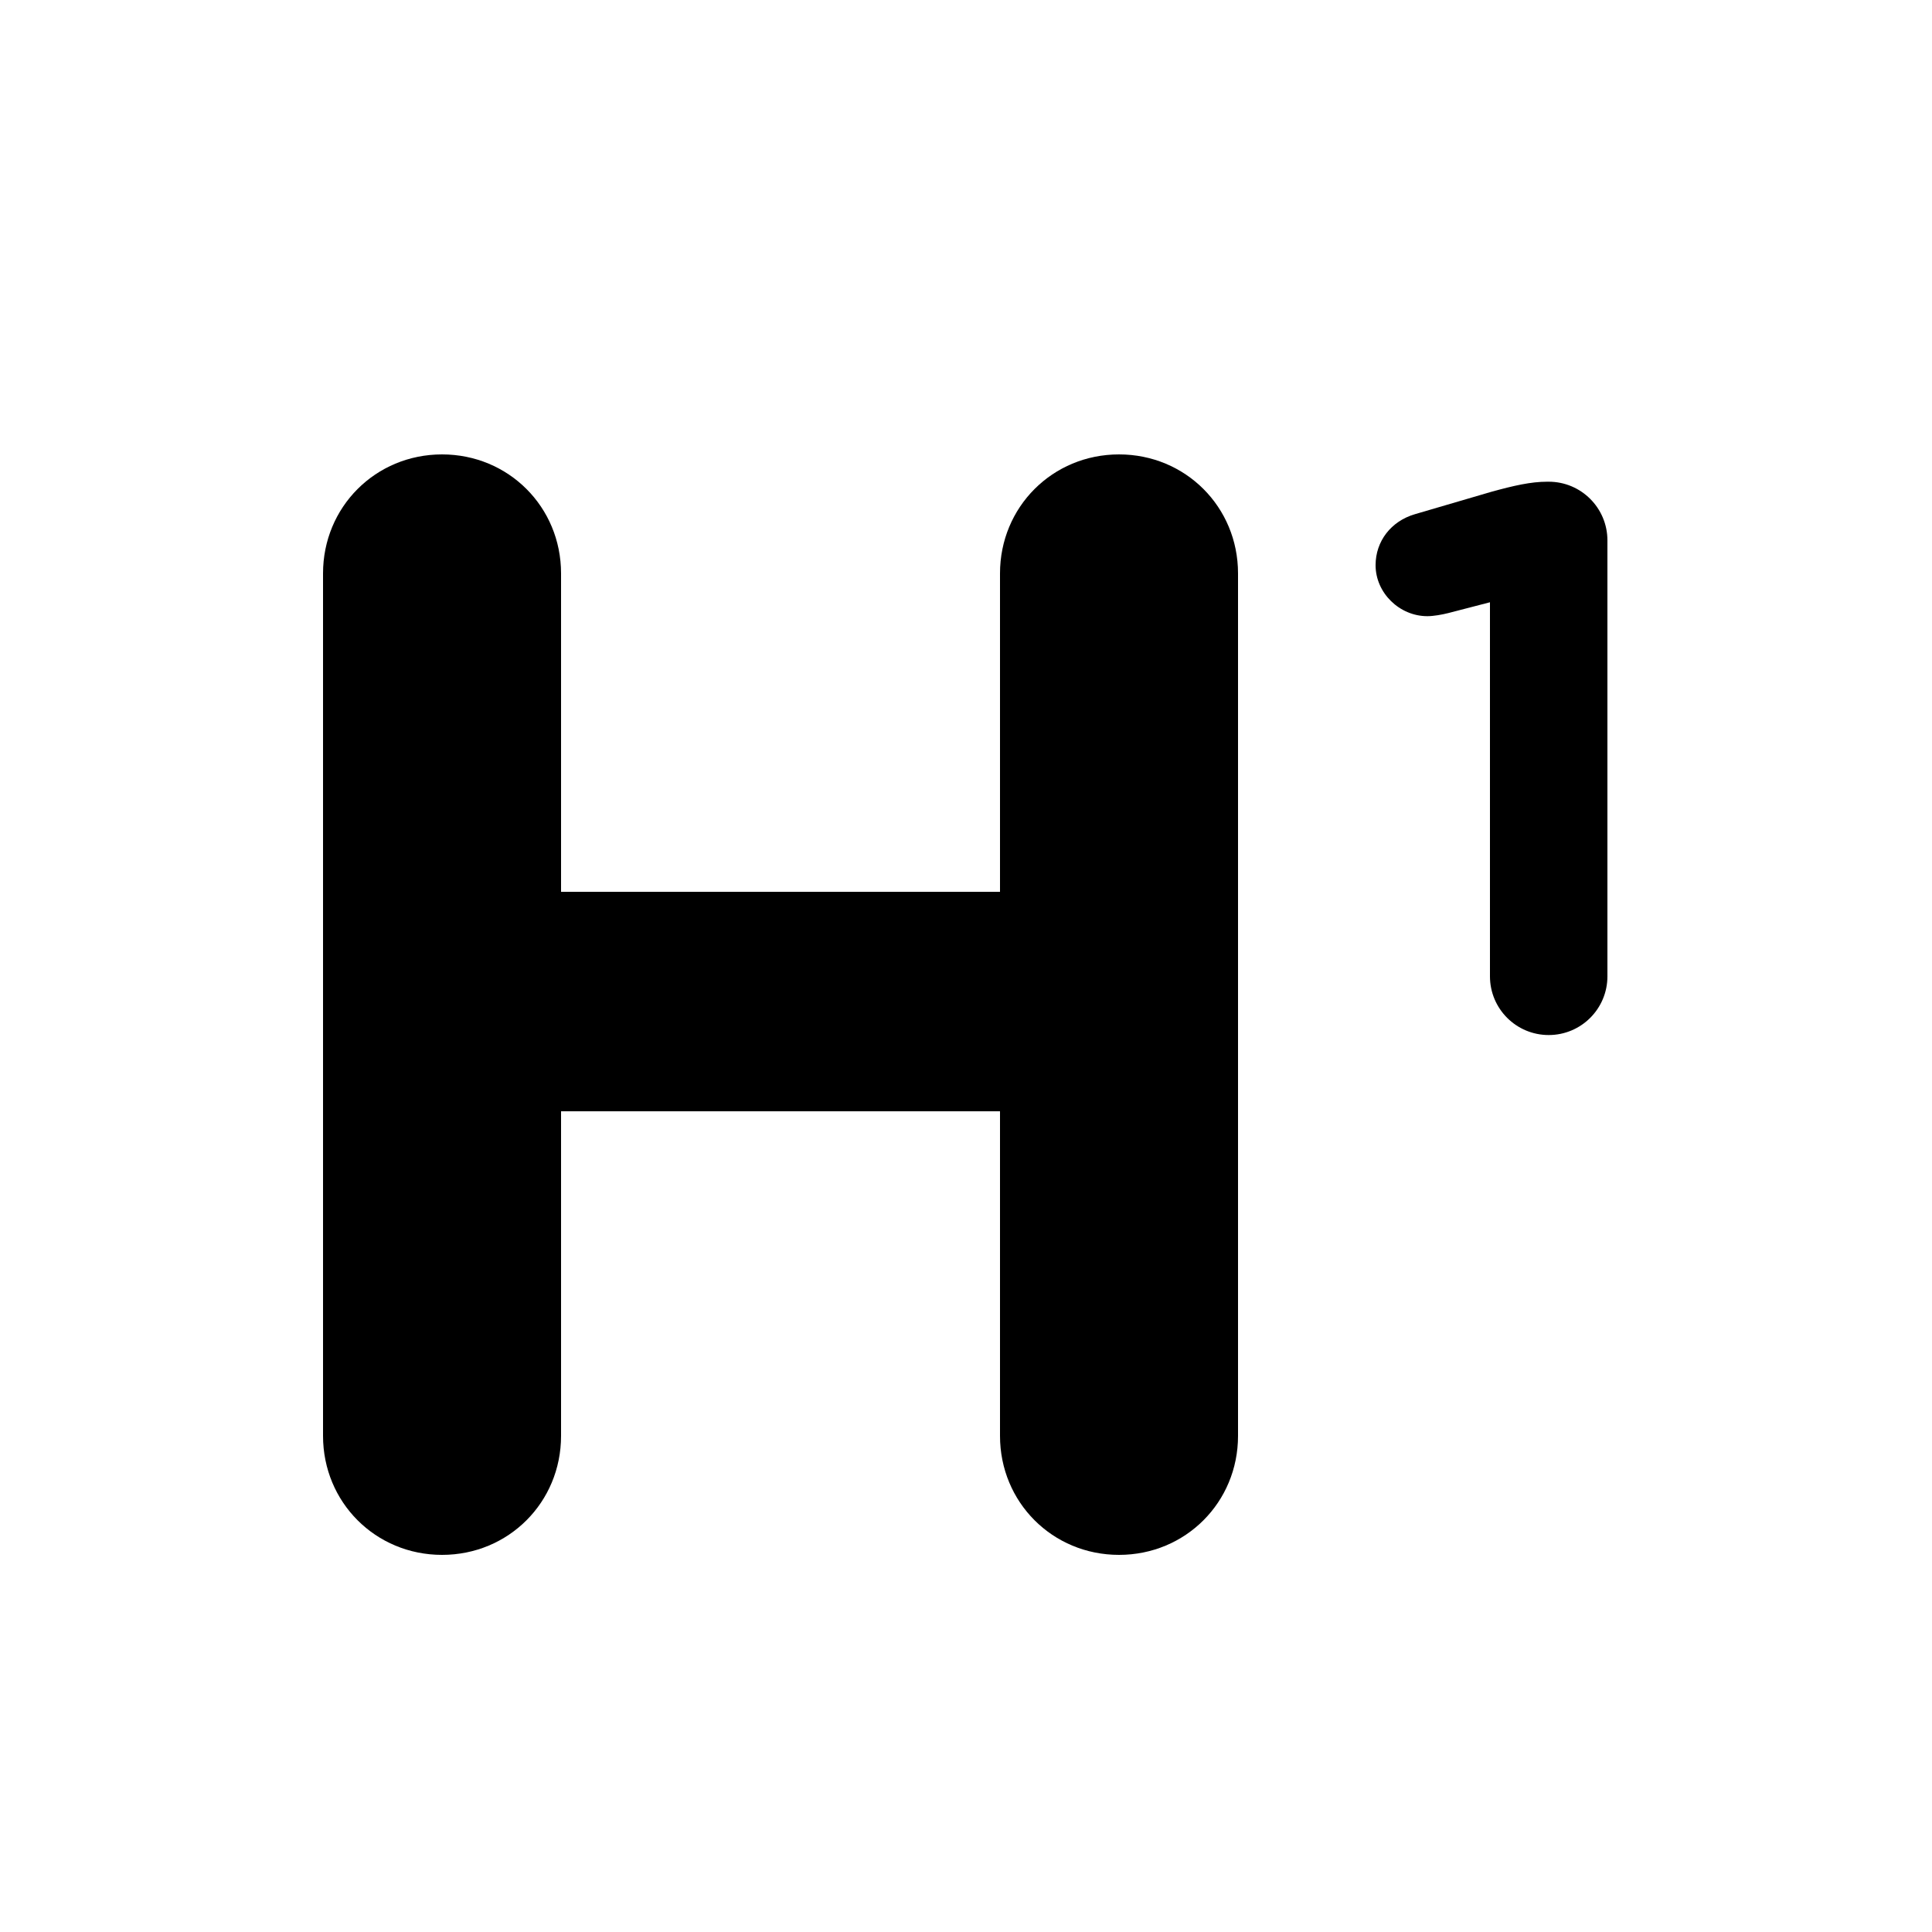
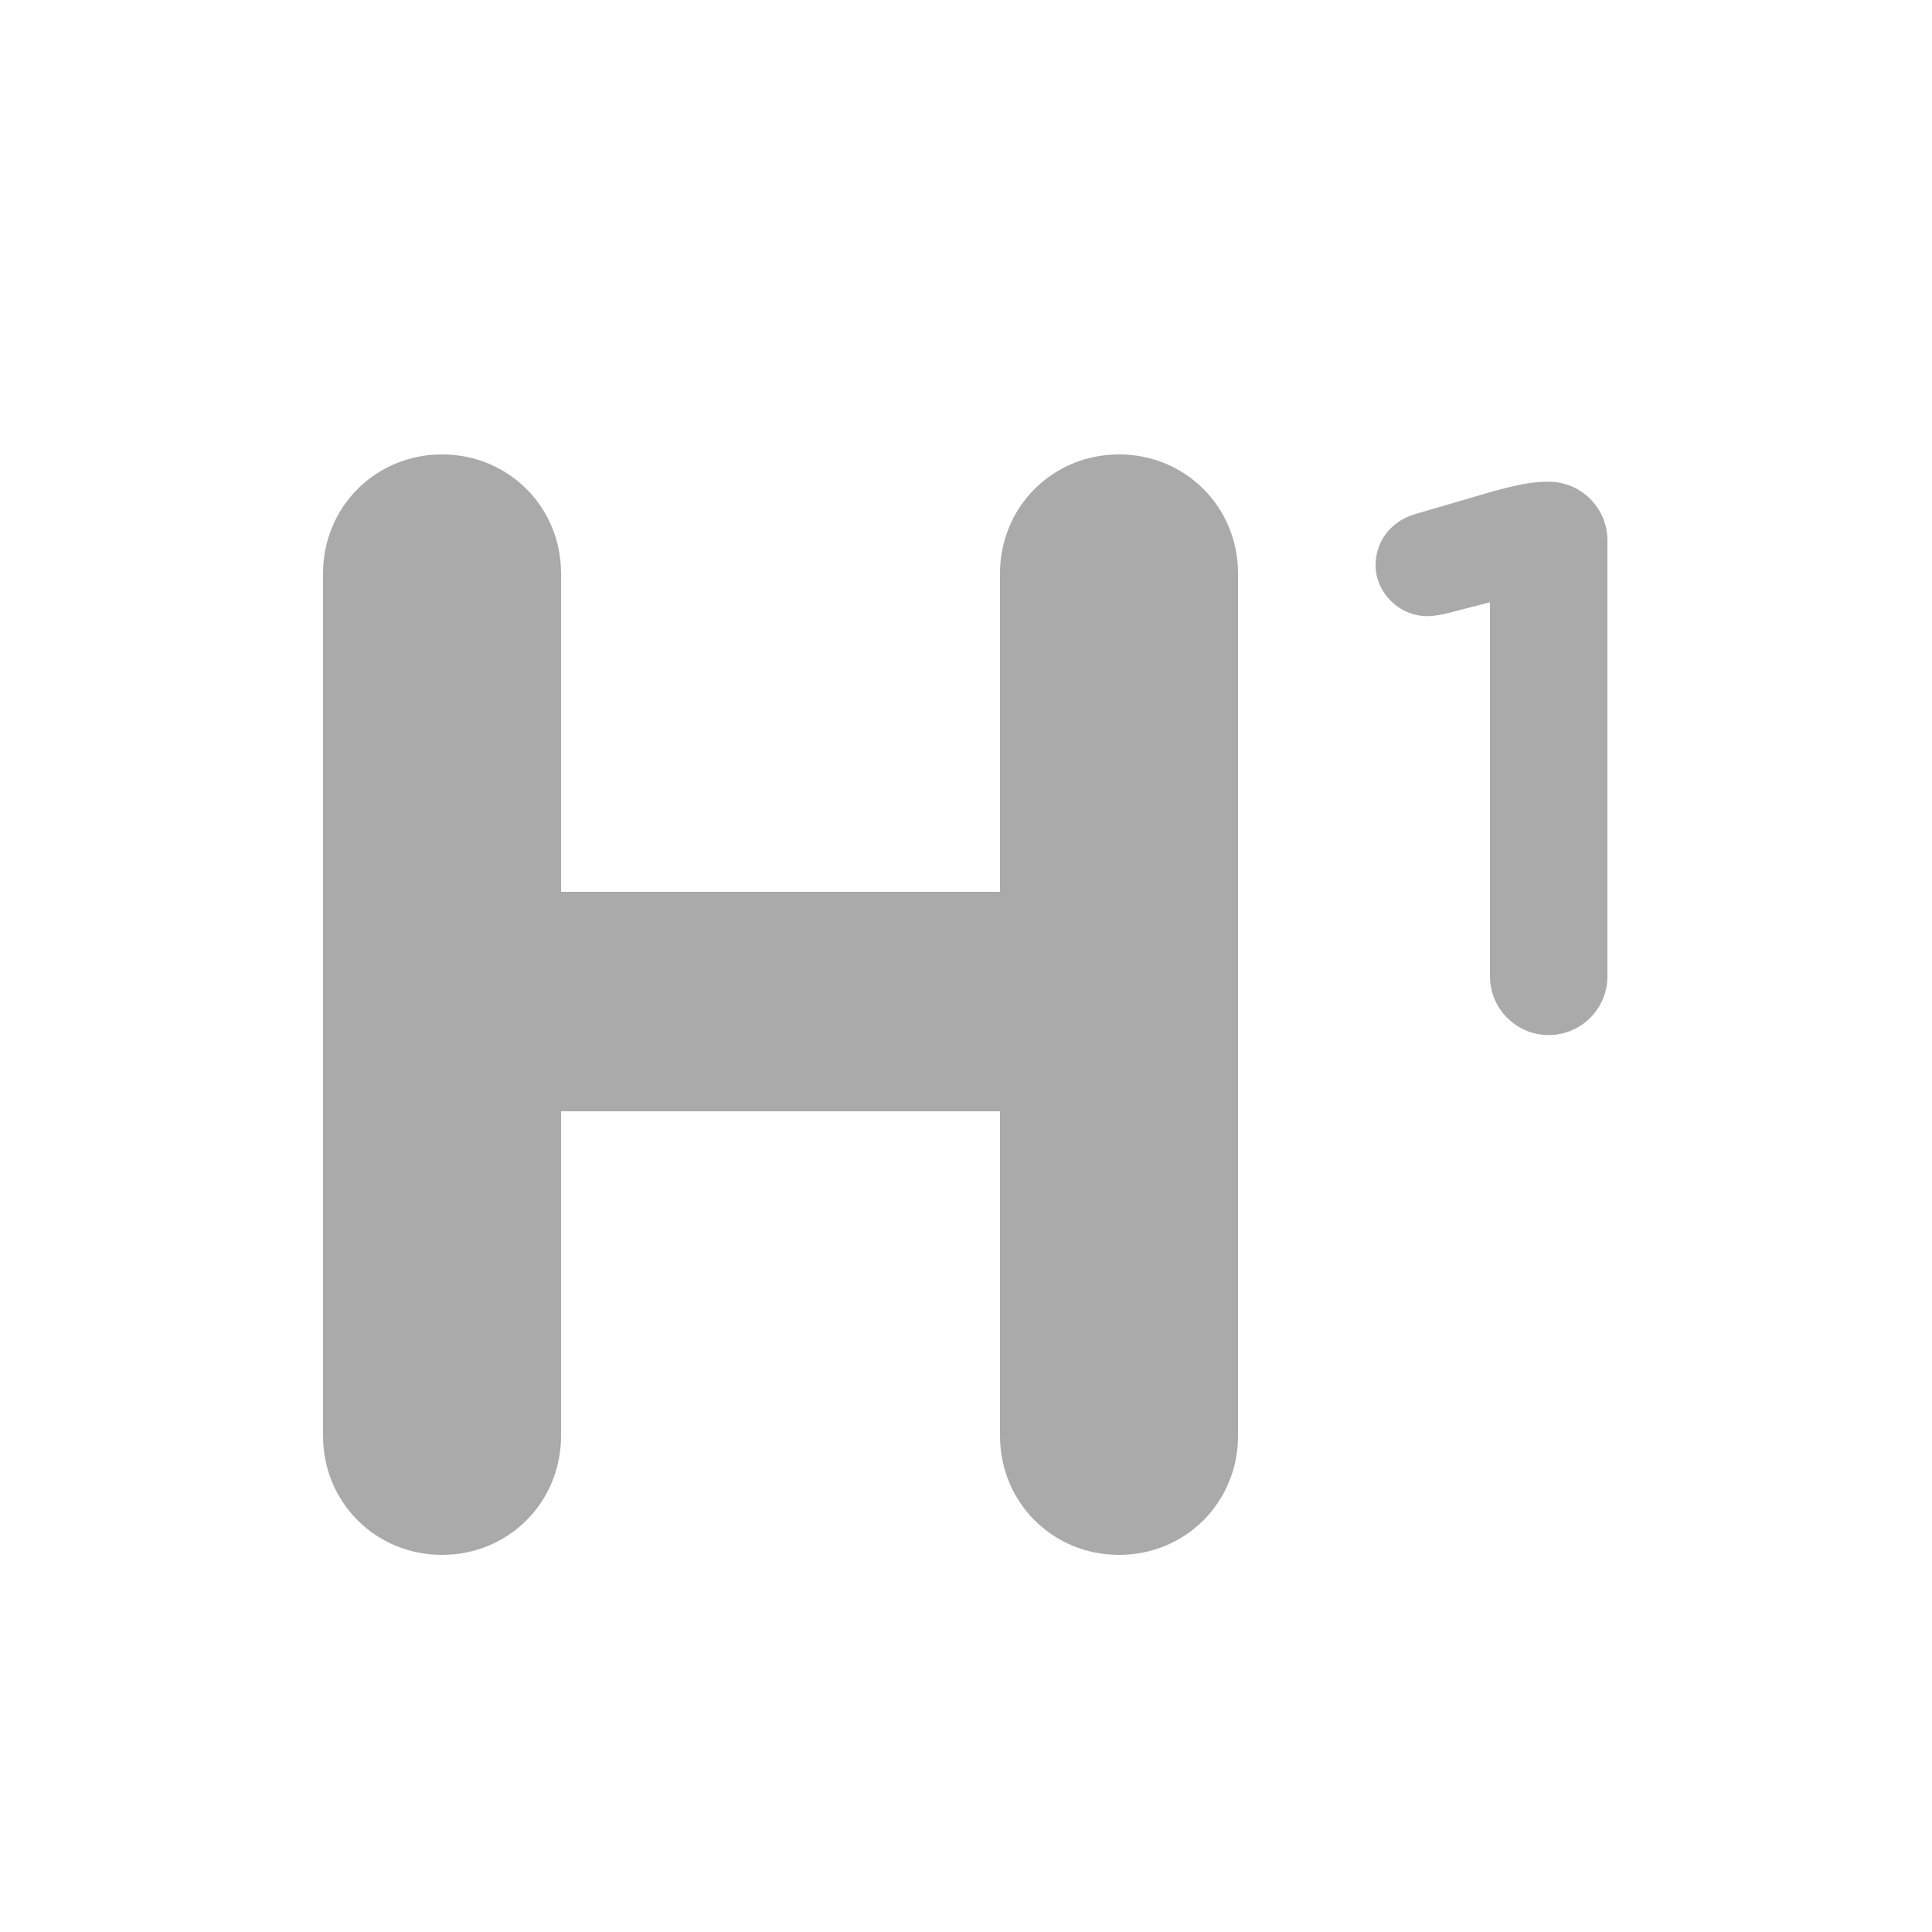
<svg xmlns="http://www.w3.org/2000/svg" width="30px" height="30px" viewBox="0 0 30 30" version="1.1">
-   <g id="Page-1" stroke="none" stroke-width="1" fill-rule="evenodd">
-     <g id="header1">
+   <defs />
+   <g id="Page-1" stroke="none" stroke-width="1" fill="none" fill-rule="evenodd">
+     <g id="header1" fill="#AAAAAA">
      <path d="M5.016,22.296 C5.016,23.328 5.832,24.144 6.864,24.144 C7.896,24.144 8.712,23.328 8.712,22.296 L8.712,17.256 L15.528,17.256 L15.528,22.296 C15.528,23.328 16.344,24.144 17.376,24.144 C18.408,24.144 19.224,23.328 19.224,22.296 L19.224,8.904 C19.224,7.872 18.408,7.056 17.376,7.056 C16.344,7.056 15.528,7.872 15.528,8.904 L15.528,13.848 L8.712,13.848 L8.712,8.904 C8.712,7.872 7.896,7.056 6.864,7.056 C5.832,7.056 5.016,7.872 5.016,8.904 L5.016,22.296 Z" id="H" />
      <path d="M23.136,15.16 C23.136,15.664 23.544,16.072 24.048,16.072 C24.552,16.072 24.96,15.664 24.96,15.16 L24.96,8.392 C24.96,7.888 24.552,7.48 24.048,7.48 L24.024,7.48 C23.772,7.48 23.508,7.54 23.16,7.636 L21.972,7.984 C21.6,8.092 21.36,8.404 21.36,8.776 C21.36,9.208 21.732,9.568 22.164,9.568 C22.26,9.568 22.392,9.544 22.488,9.52 L23.136,9.352 L23.136,15.16 Z" id="1" />
    </g>
  </g>
</svg>
